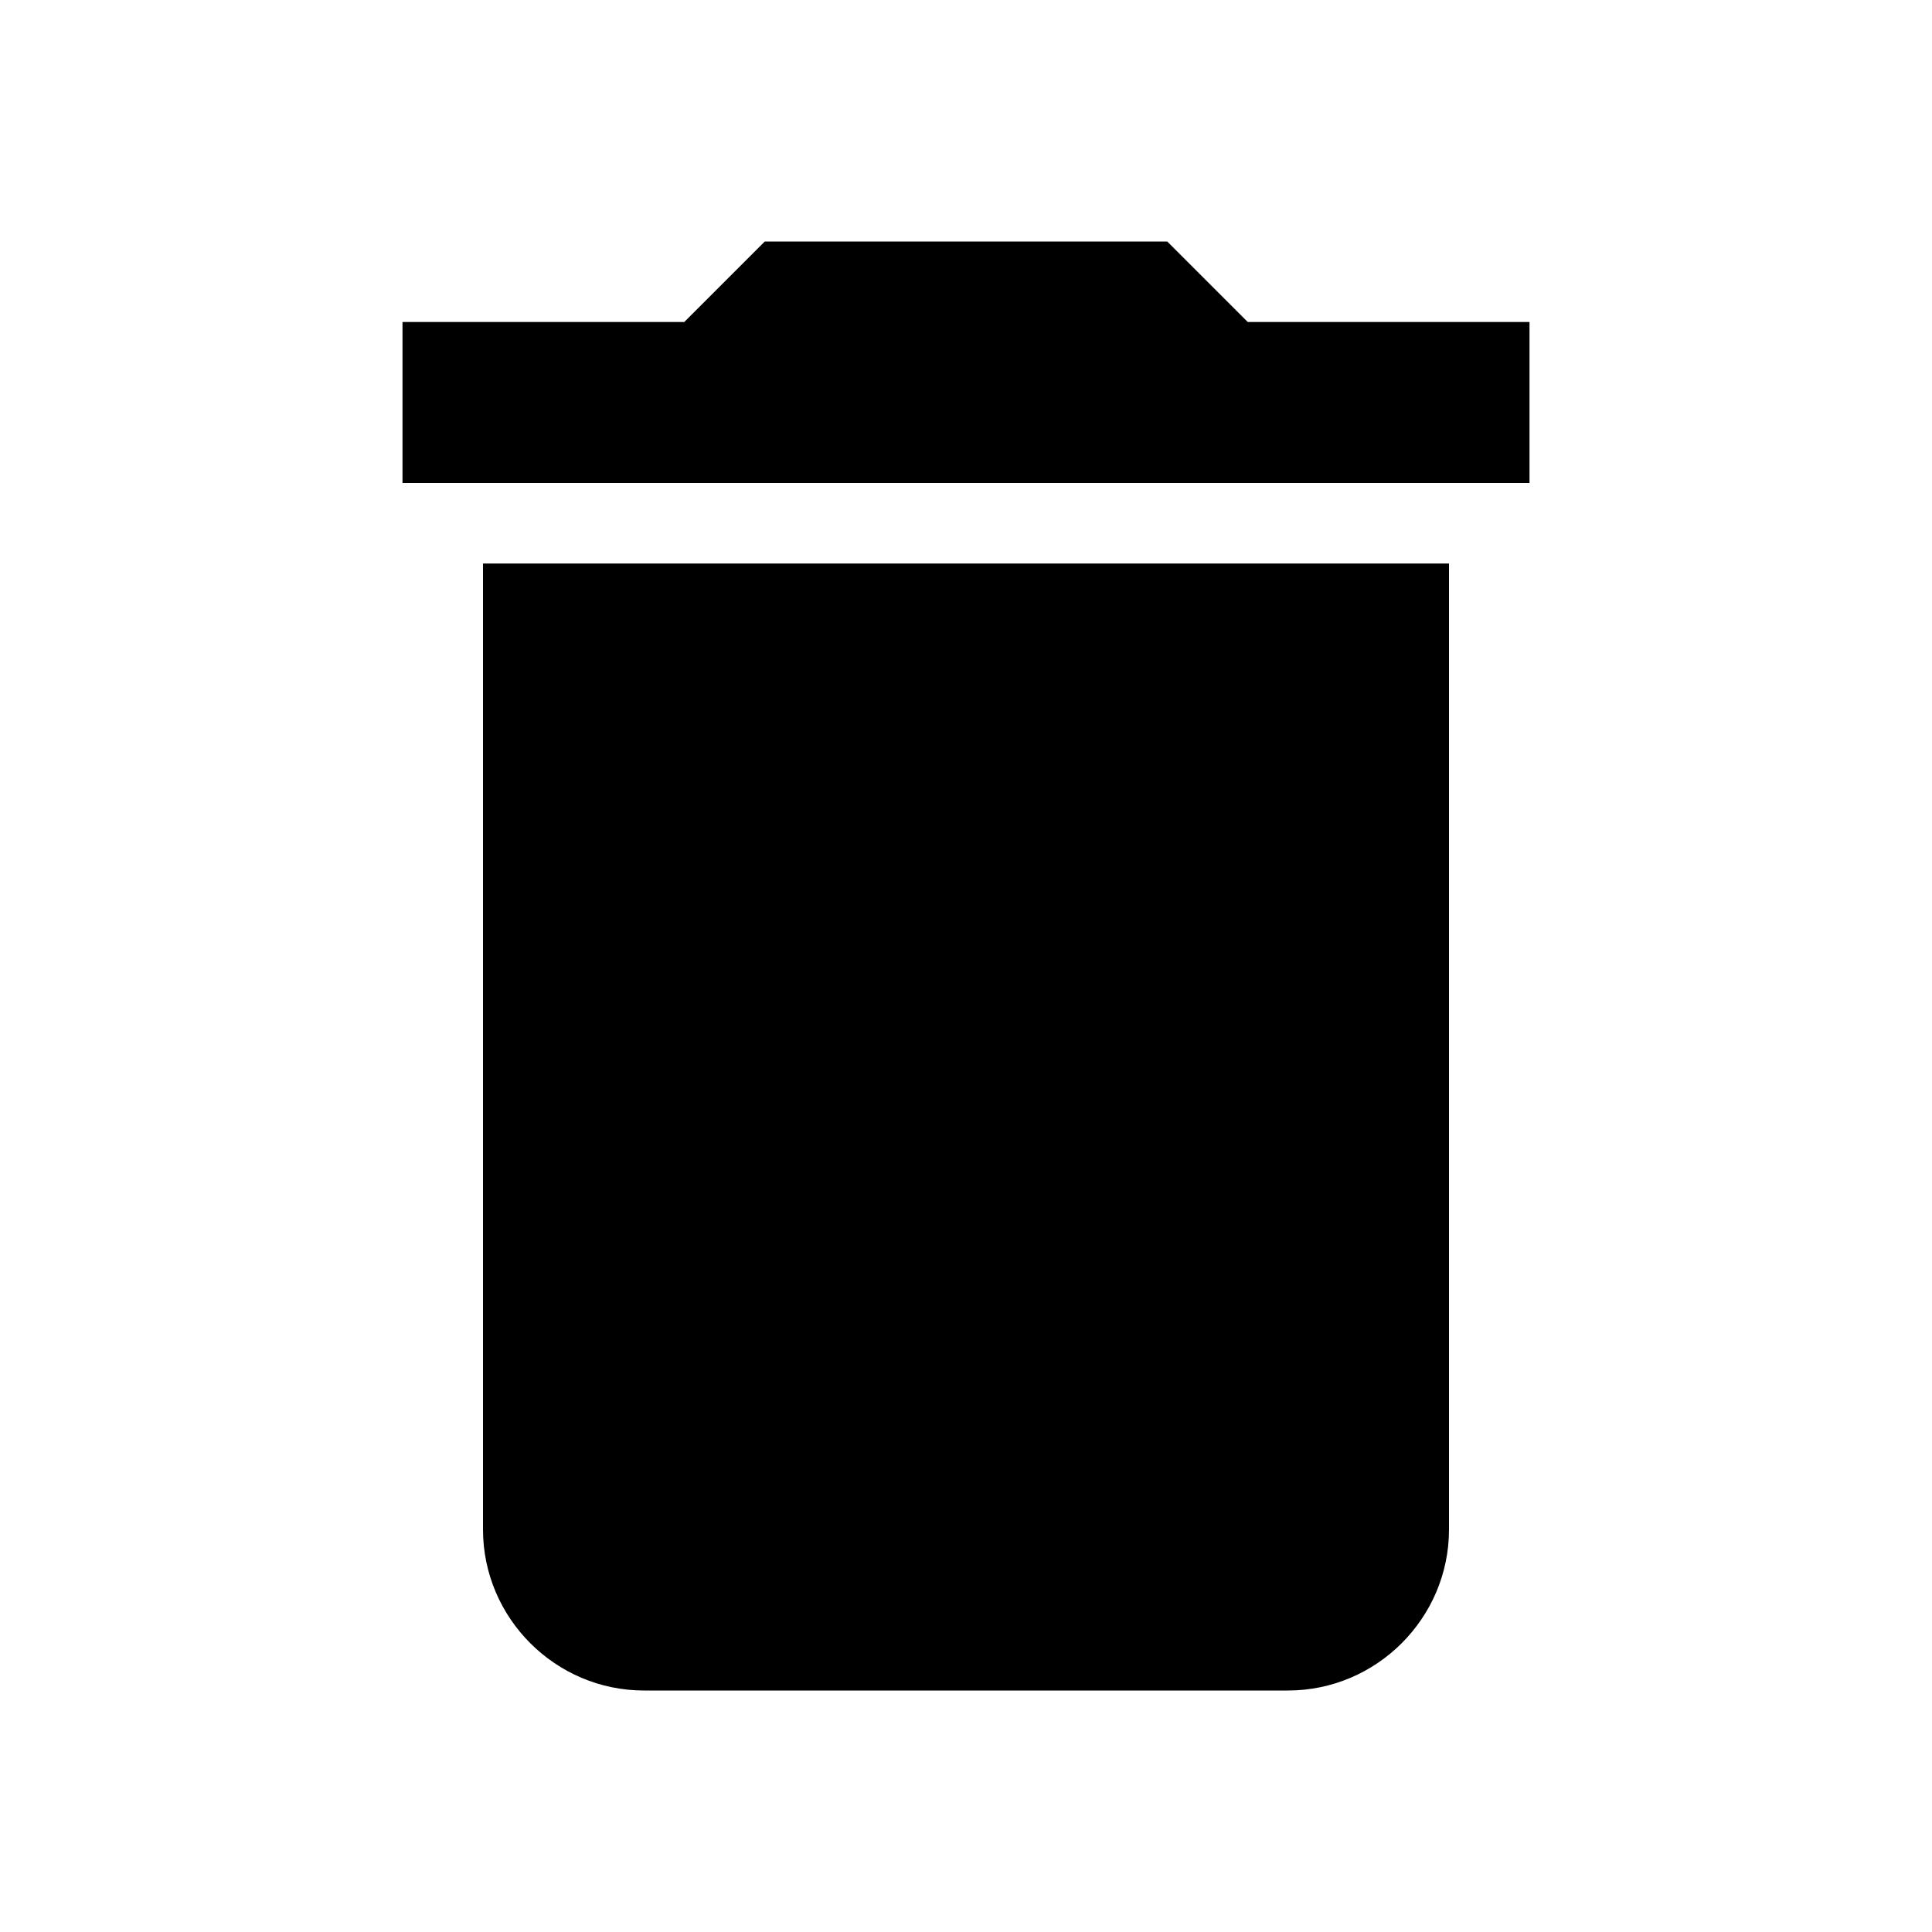
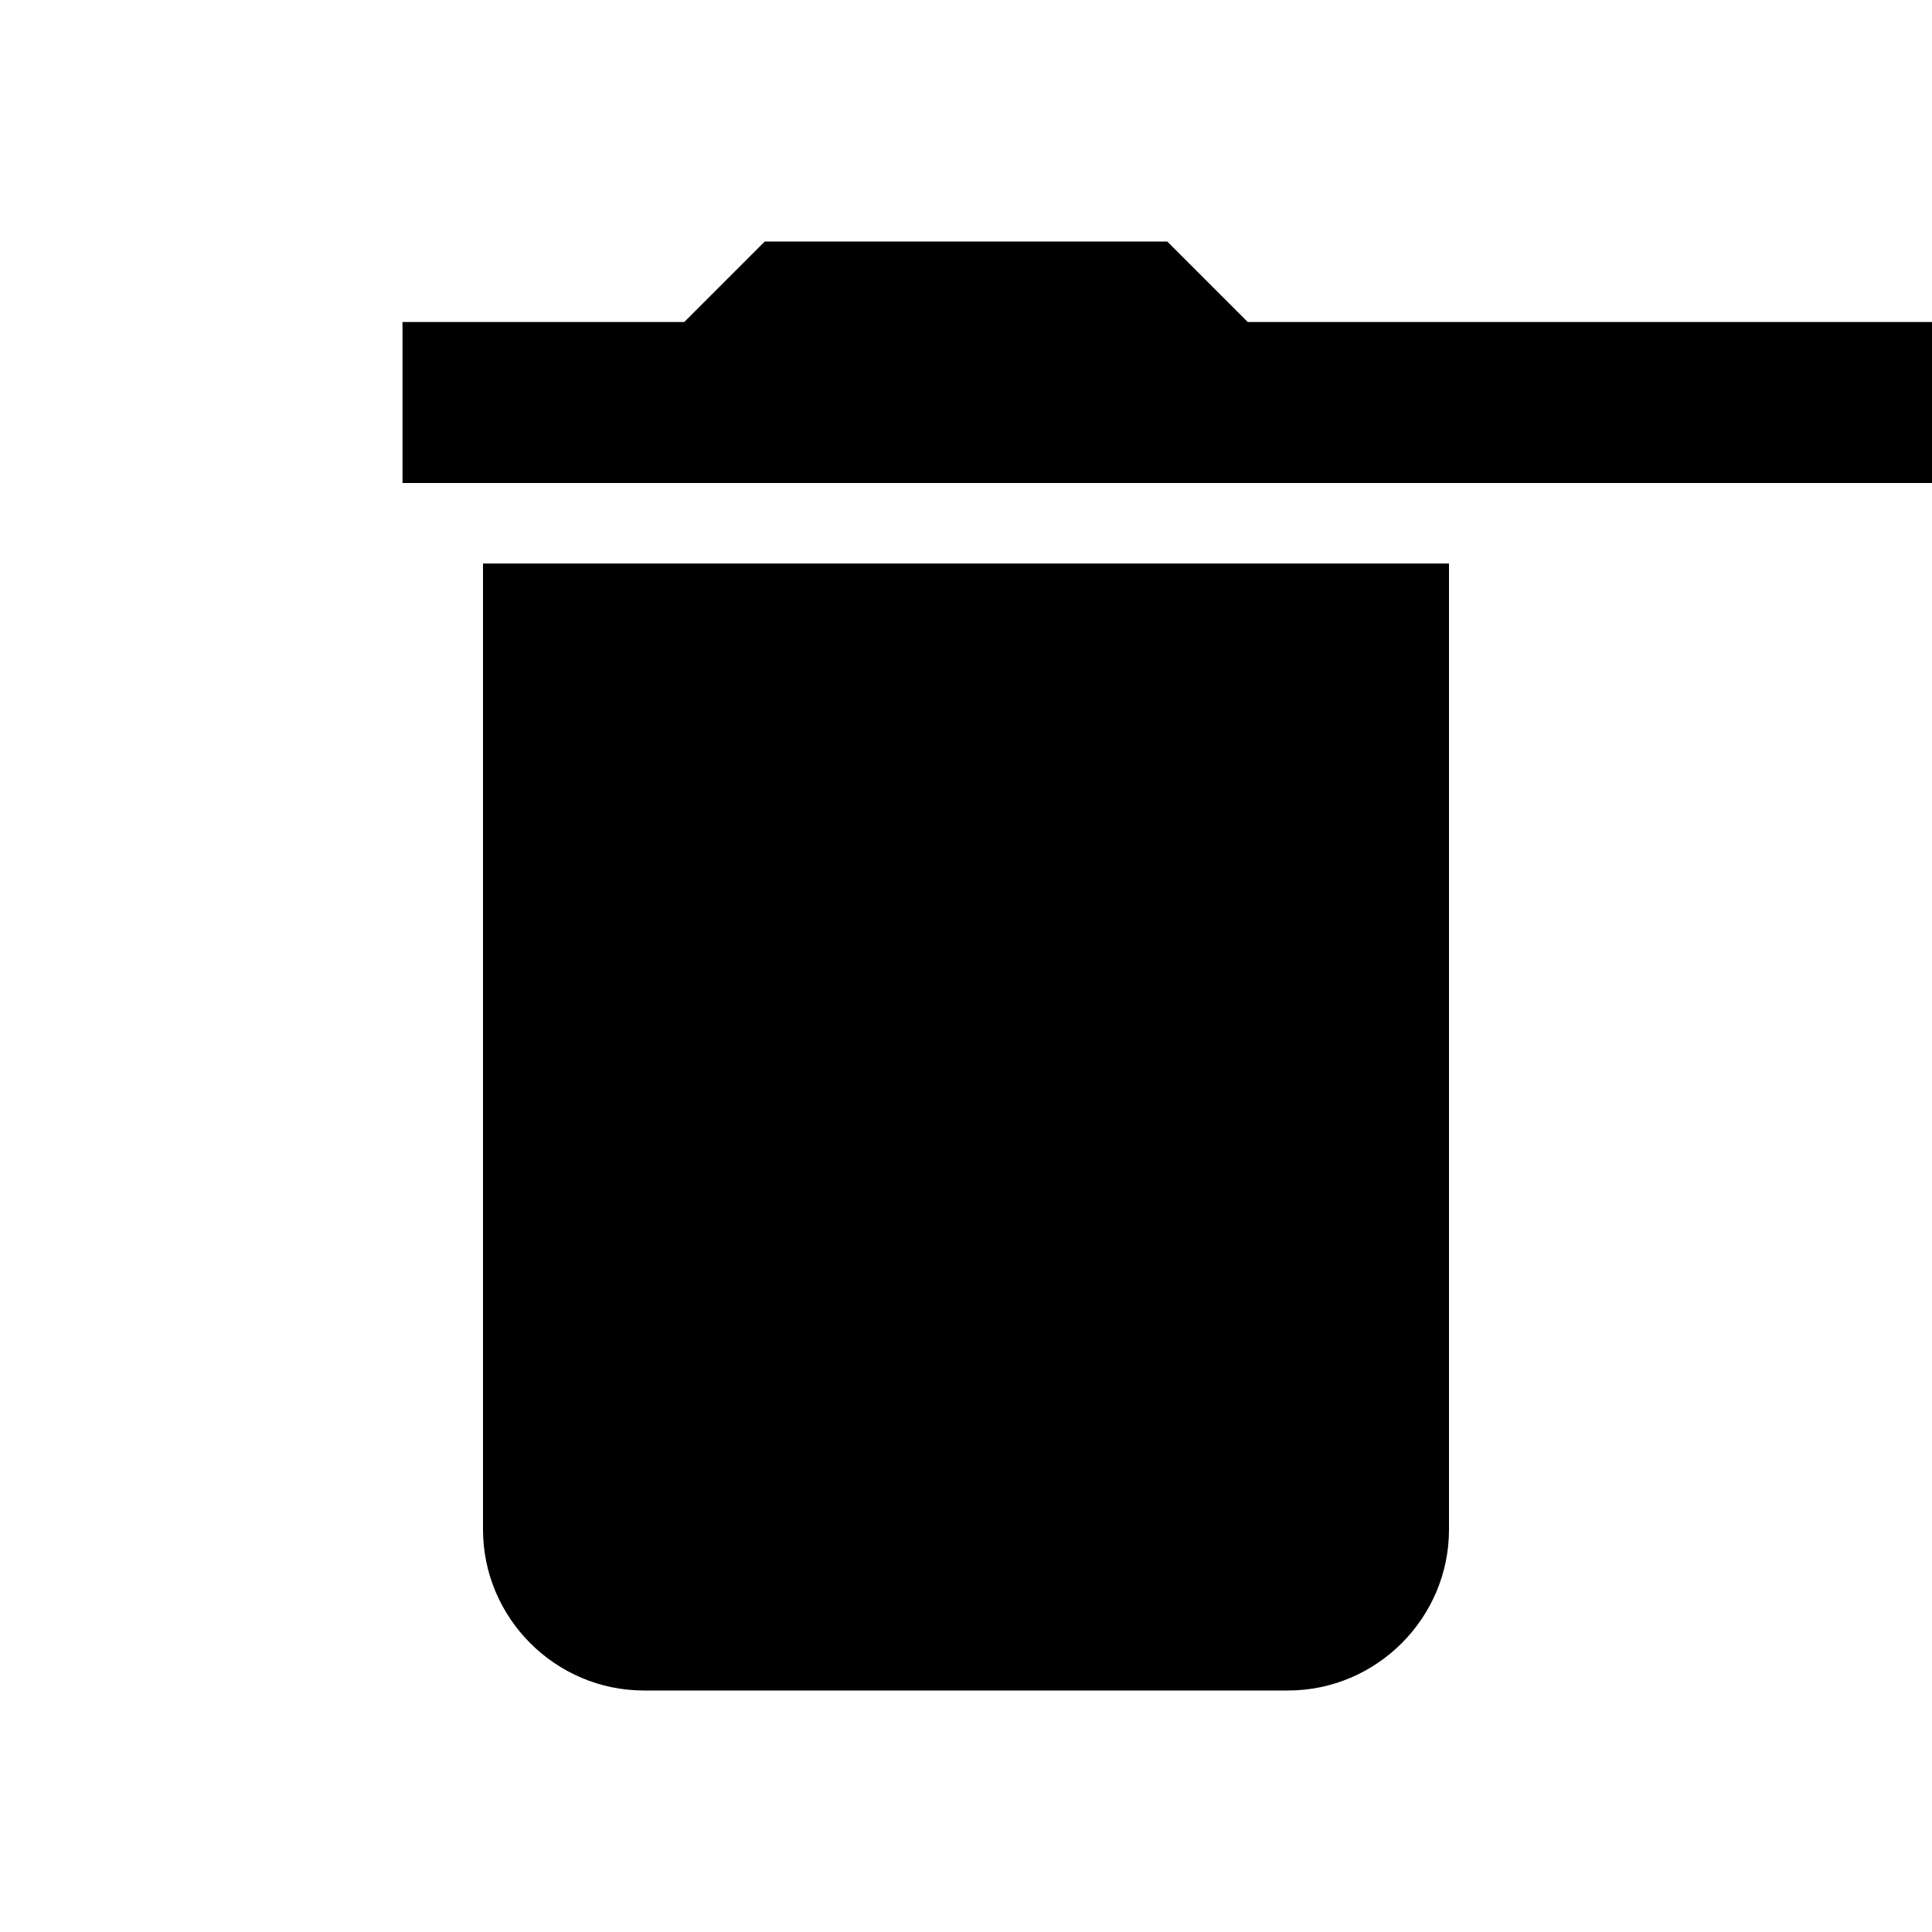
<svg xmlns="http://www.w3.org/2000/svg" width="24" height="24" viewBox="0 0 24 24">
-   <path d="M6 19c0 1.1.9 2 2 2h8c1.1 0 2-.9 2-2V7H6v12zM19 4h-3.5l-1-1h-5l-1 1H5v2h14V4z" />
+   <path d="M6 19c0 1.1.9 2 2 2h8c1.1 0 2-.9 2-2V7H6v12zM19 4h-3.5l-1-1h-5l-1 1H5v2h34V4z" />
  <path d="M0 0h24v24H0z" fill="none" />
</svg>
